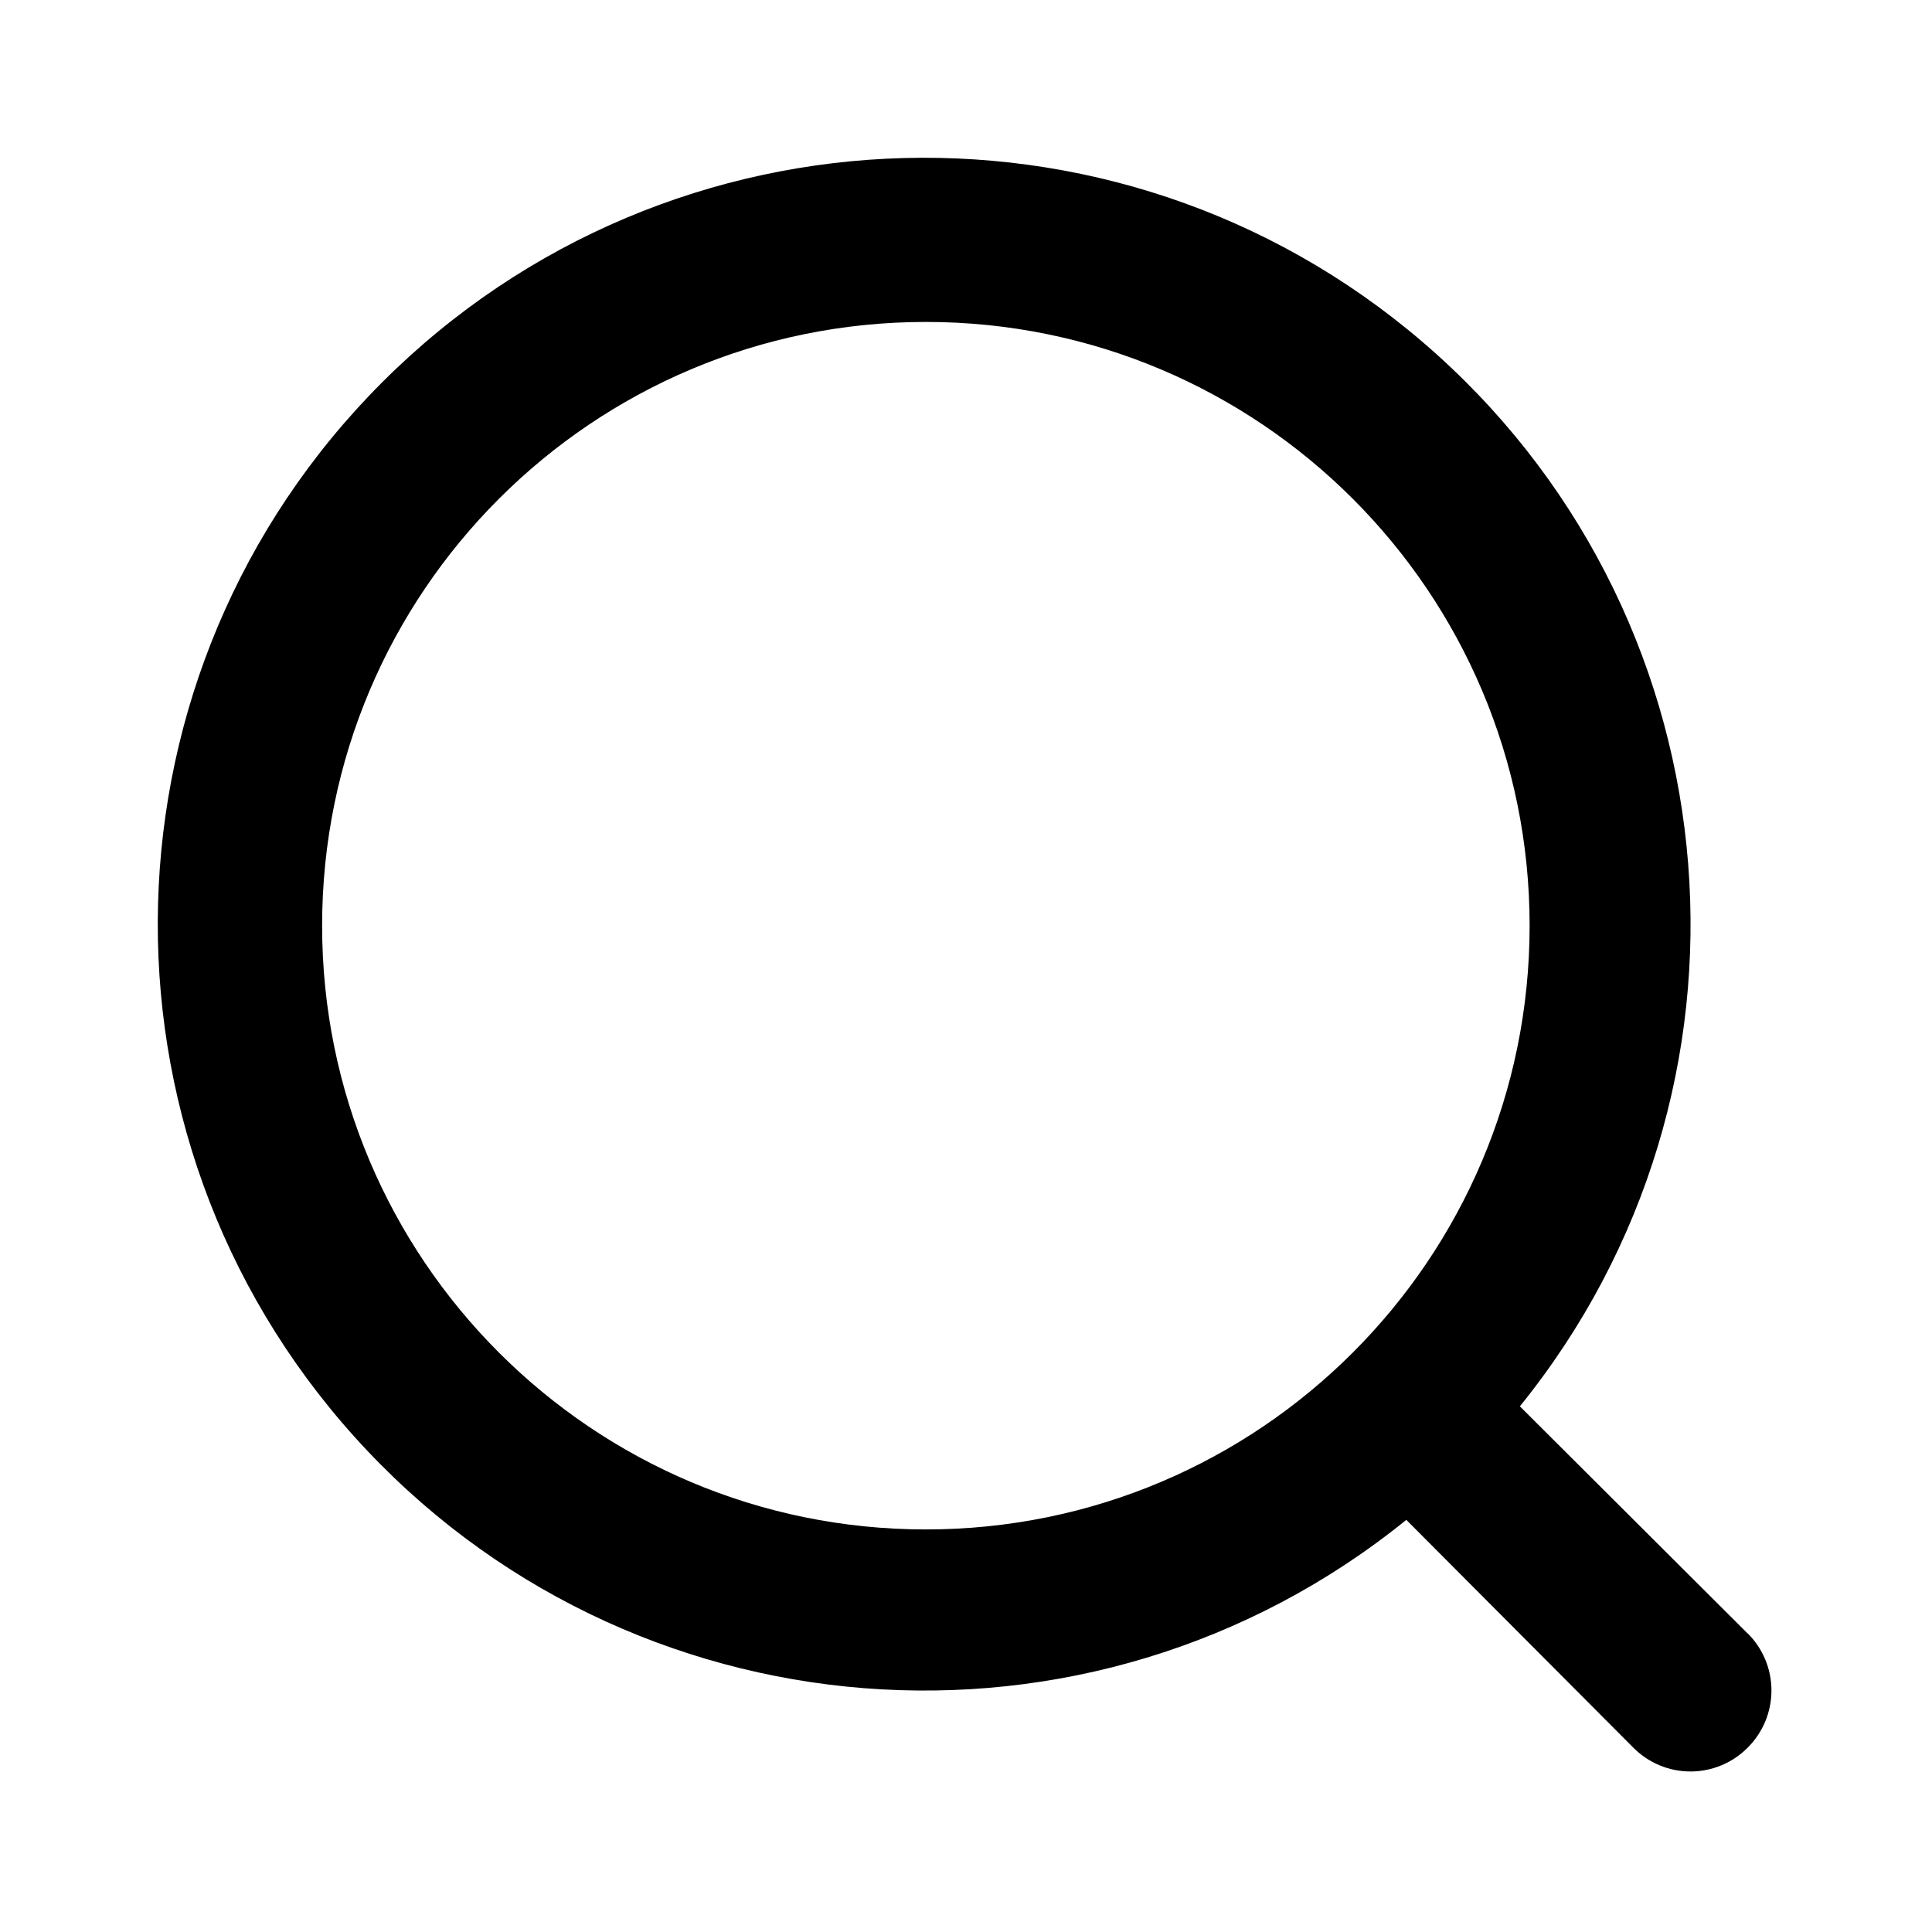
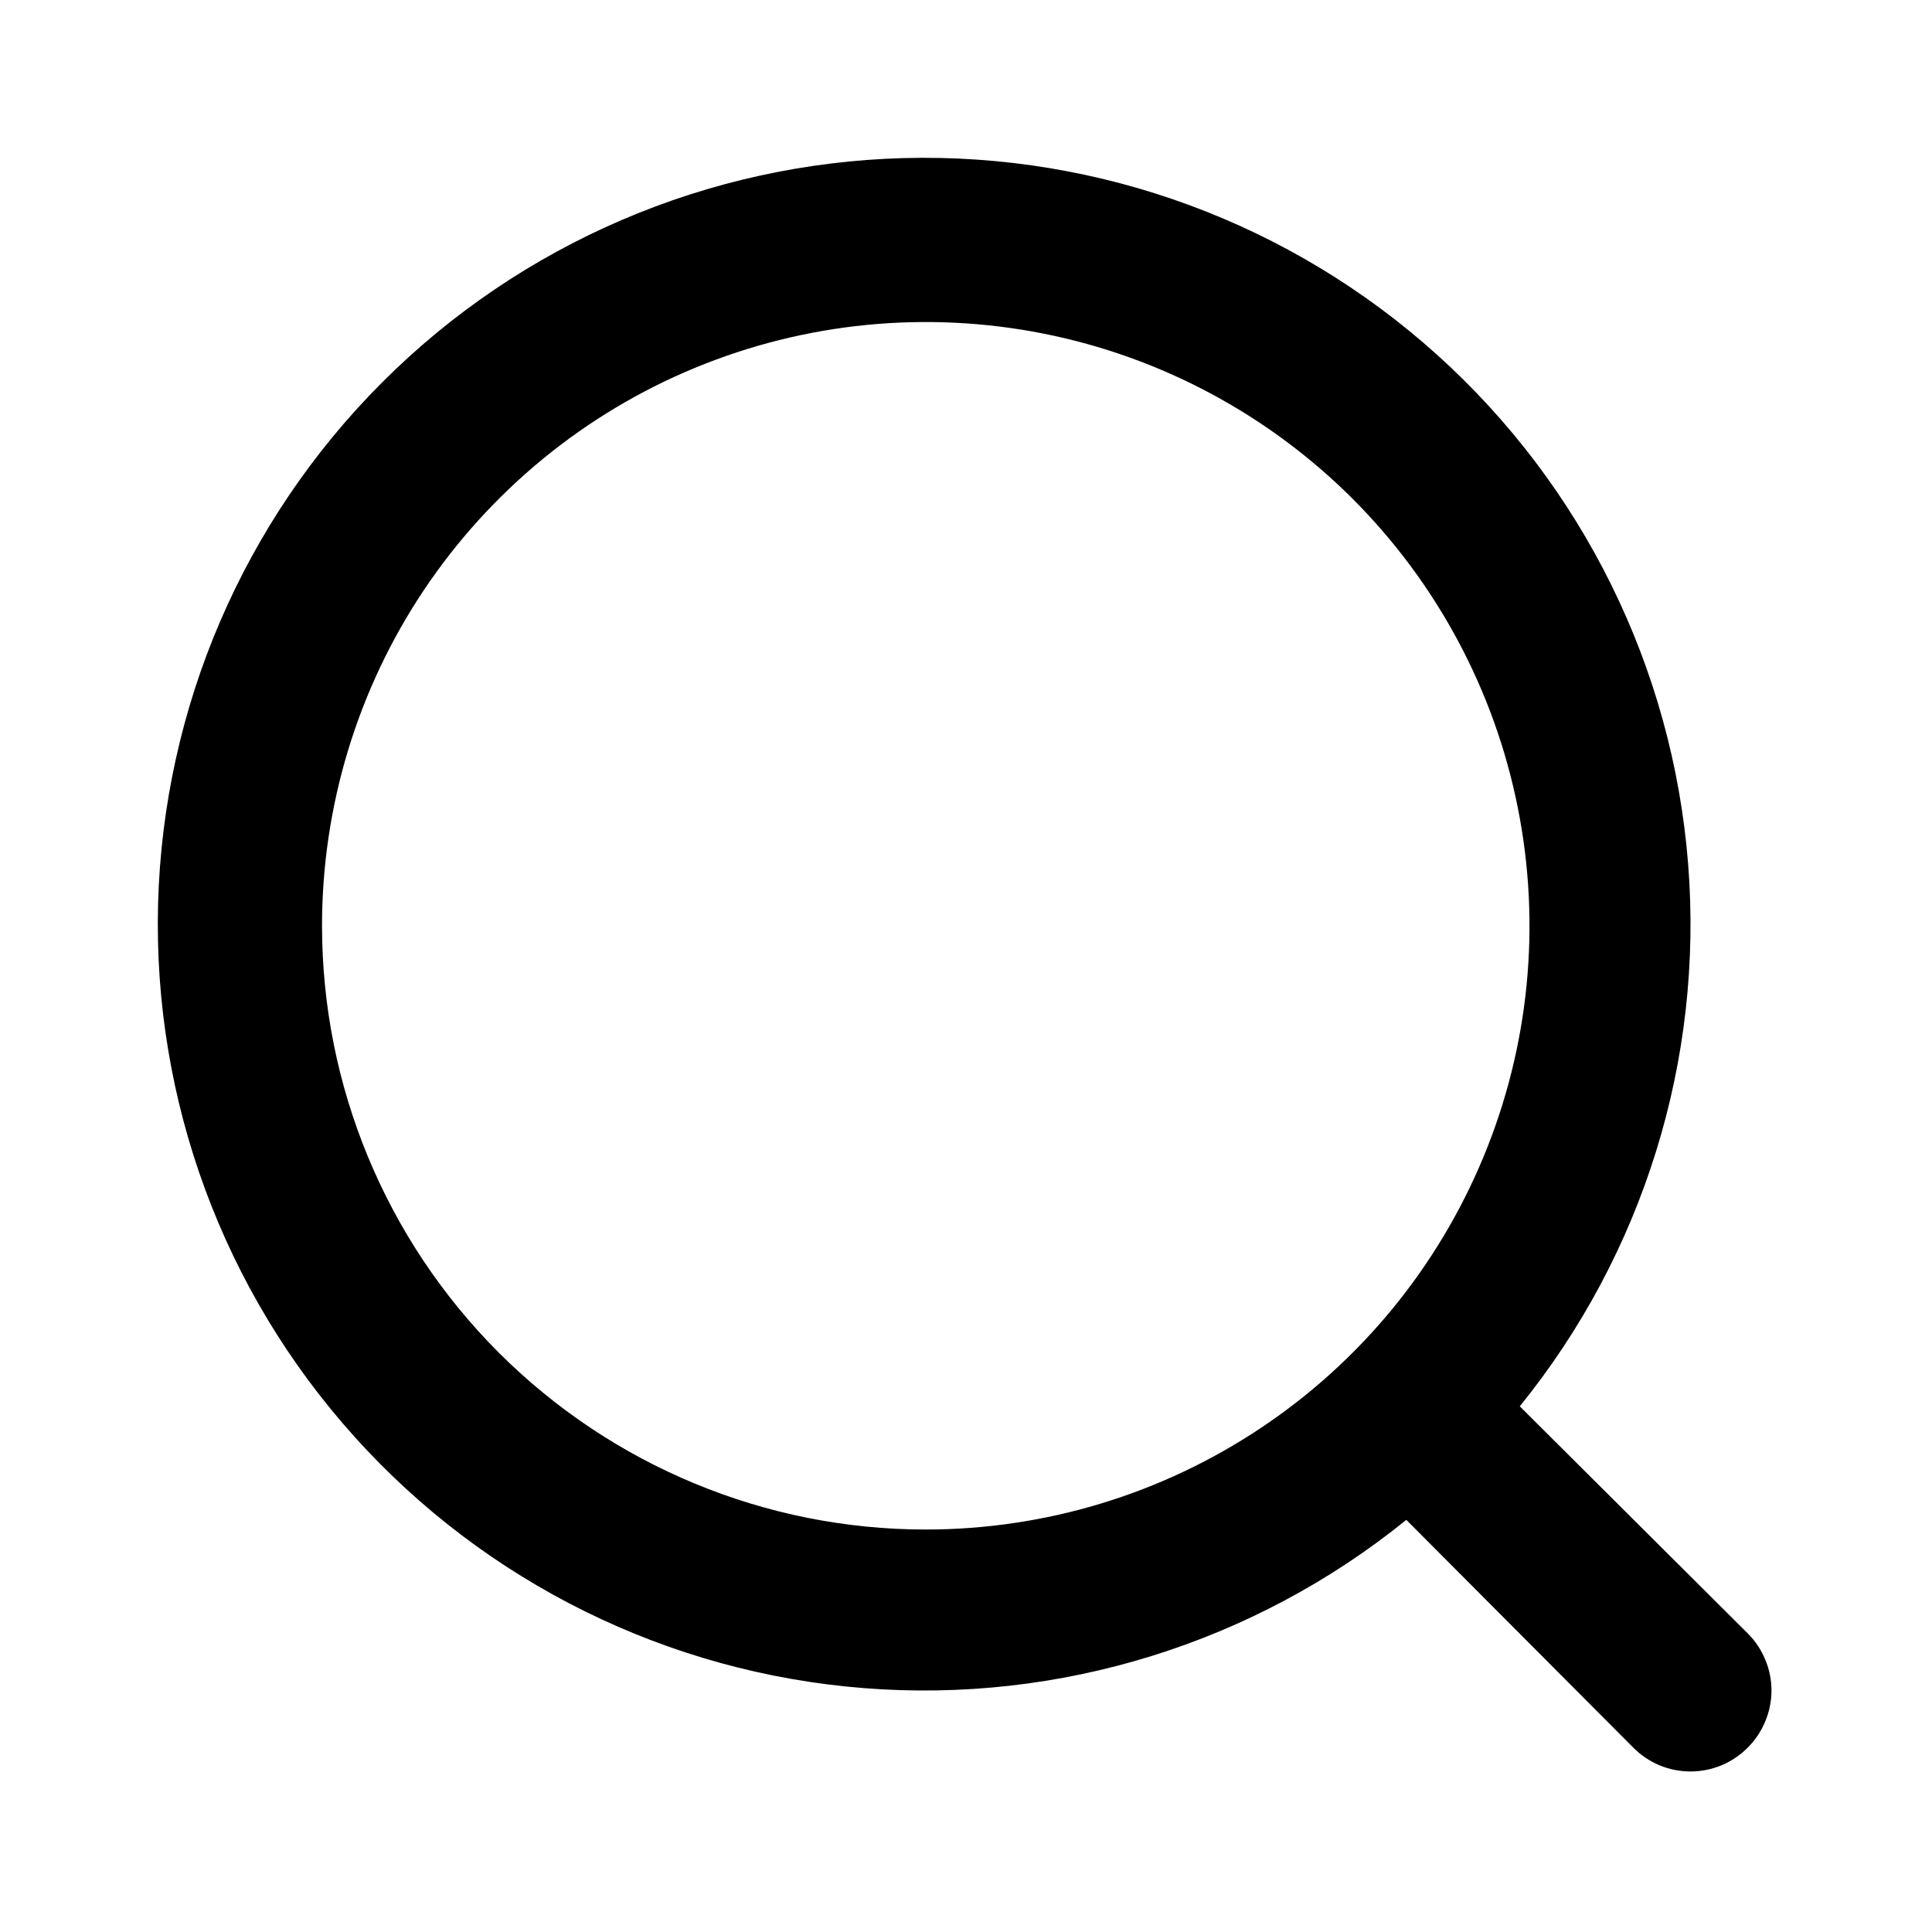
- <svg xmlns="http://www.w3.org/2000/svg" width="22" height="22" fill="none">
-   <path d="M19.9 18.6l-2.593-2.586a8.727 8.727 0 10-1.293 1.293l2.585 2.594a.917.917 0 001.302 0 .918.918 0 000-1.302zM3.668 10.541a6.875 6.875 0 1113.75 0 6.875 6.875 0 01-13.75 0z" fill="#000" />
+ <svg xmlns="http://www.w3.org/2000/svg" width="22" height="22" viewBox="0 0 22 22" fill="none">
+   <path d="M19.901 18.599L17.306 16.014C18.713 14.277 19.399 12.066 19.223 9.838C19.047 7.609 18.023 5.533 16.362 4.038C14.701 2.542 12.529 1.741 10.295 1.8C8.06 1.859 5.933 2.772 4.353 4.353C2.772 5.934 1.859 8.06 1.8 10.295C1.741 12.529 2.542 14.701 4.038 16.362C5.533 18.023 7.609 19.048 9.838 19.223C12.066 19.399 14.277 18.713 16.014 17.307L18.599 19.901C18.684 19.987 18.786 20.055 18.897 20.102C19.009 20.148 19.129 20.172 19.25 20.172C19.371 20.172 19.491 20.148 19.602 20.102C19.714 20.055 19.816 19.987 19.901 19.901C19.987 19.816 20.055 19.714 20.101 19.602C20.148 19.491 20.172 19.371 20.172 19.25C20.172 19.129 20.148 19.009 20.101 18.898C20.055 18.786 19.987 18.684 19.901 18.599V18.599ZM3.667 10.542C3.667 9.182 4.07 7.853 4.825 6.722C5.581 5.592 6.654 4.71 7.911 4.19C9.167 3.67 10.549 3.534 11.883 3.799C13.216 4.064 14.441 4.719 15.403 5.68C16.364 6.642 17.019 7.867 17.284 9.2C17.55 10.534 17.414 11.916 16.893 13.173C16.373 14.429 15.492 15.503 14.361 16.258C13.23 17.014 11.901 17.417 10.541 17.417C8.718 17.417 6.97 16.692 5.68 15.403C4.391 14.114 3.667 12.365 3.667 10.542V10.542Z" fill="black" />
</svg>
